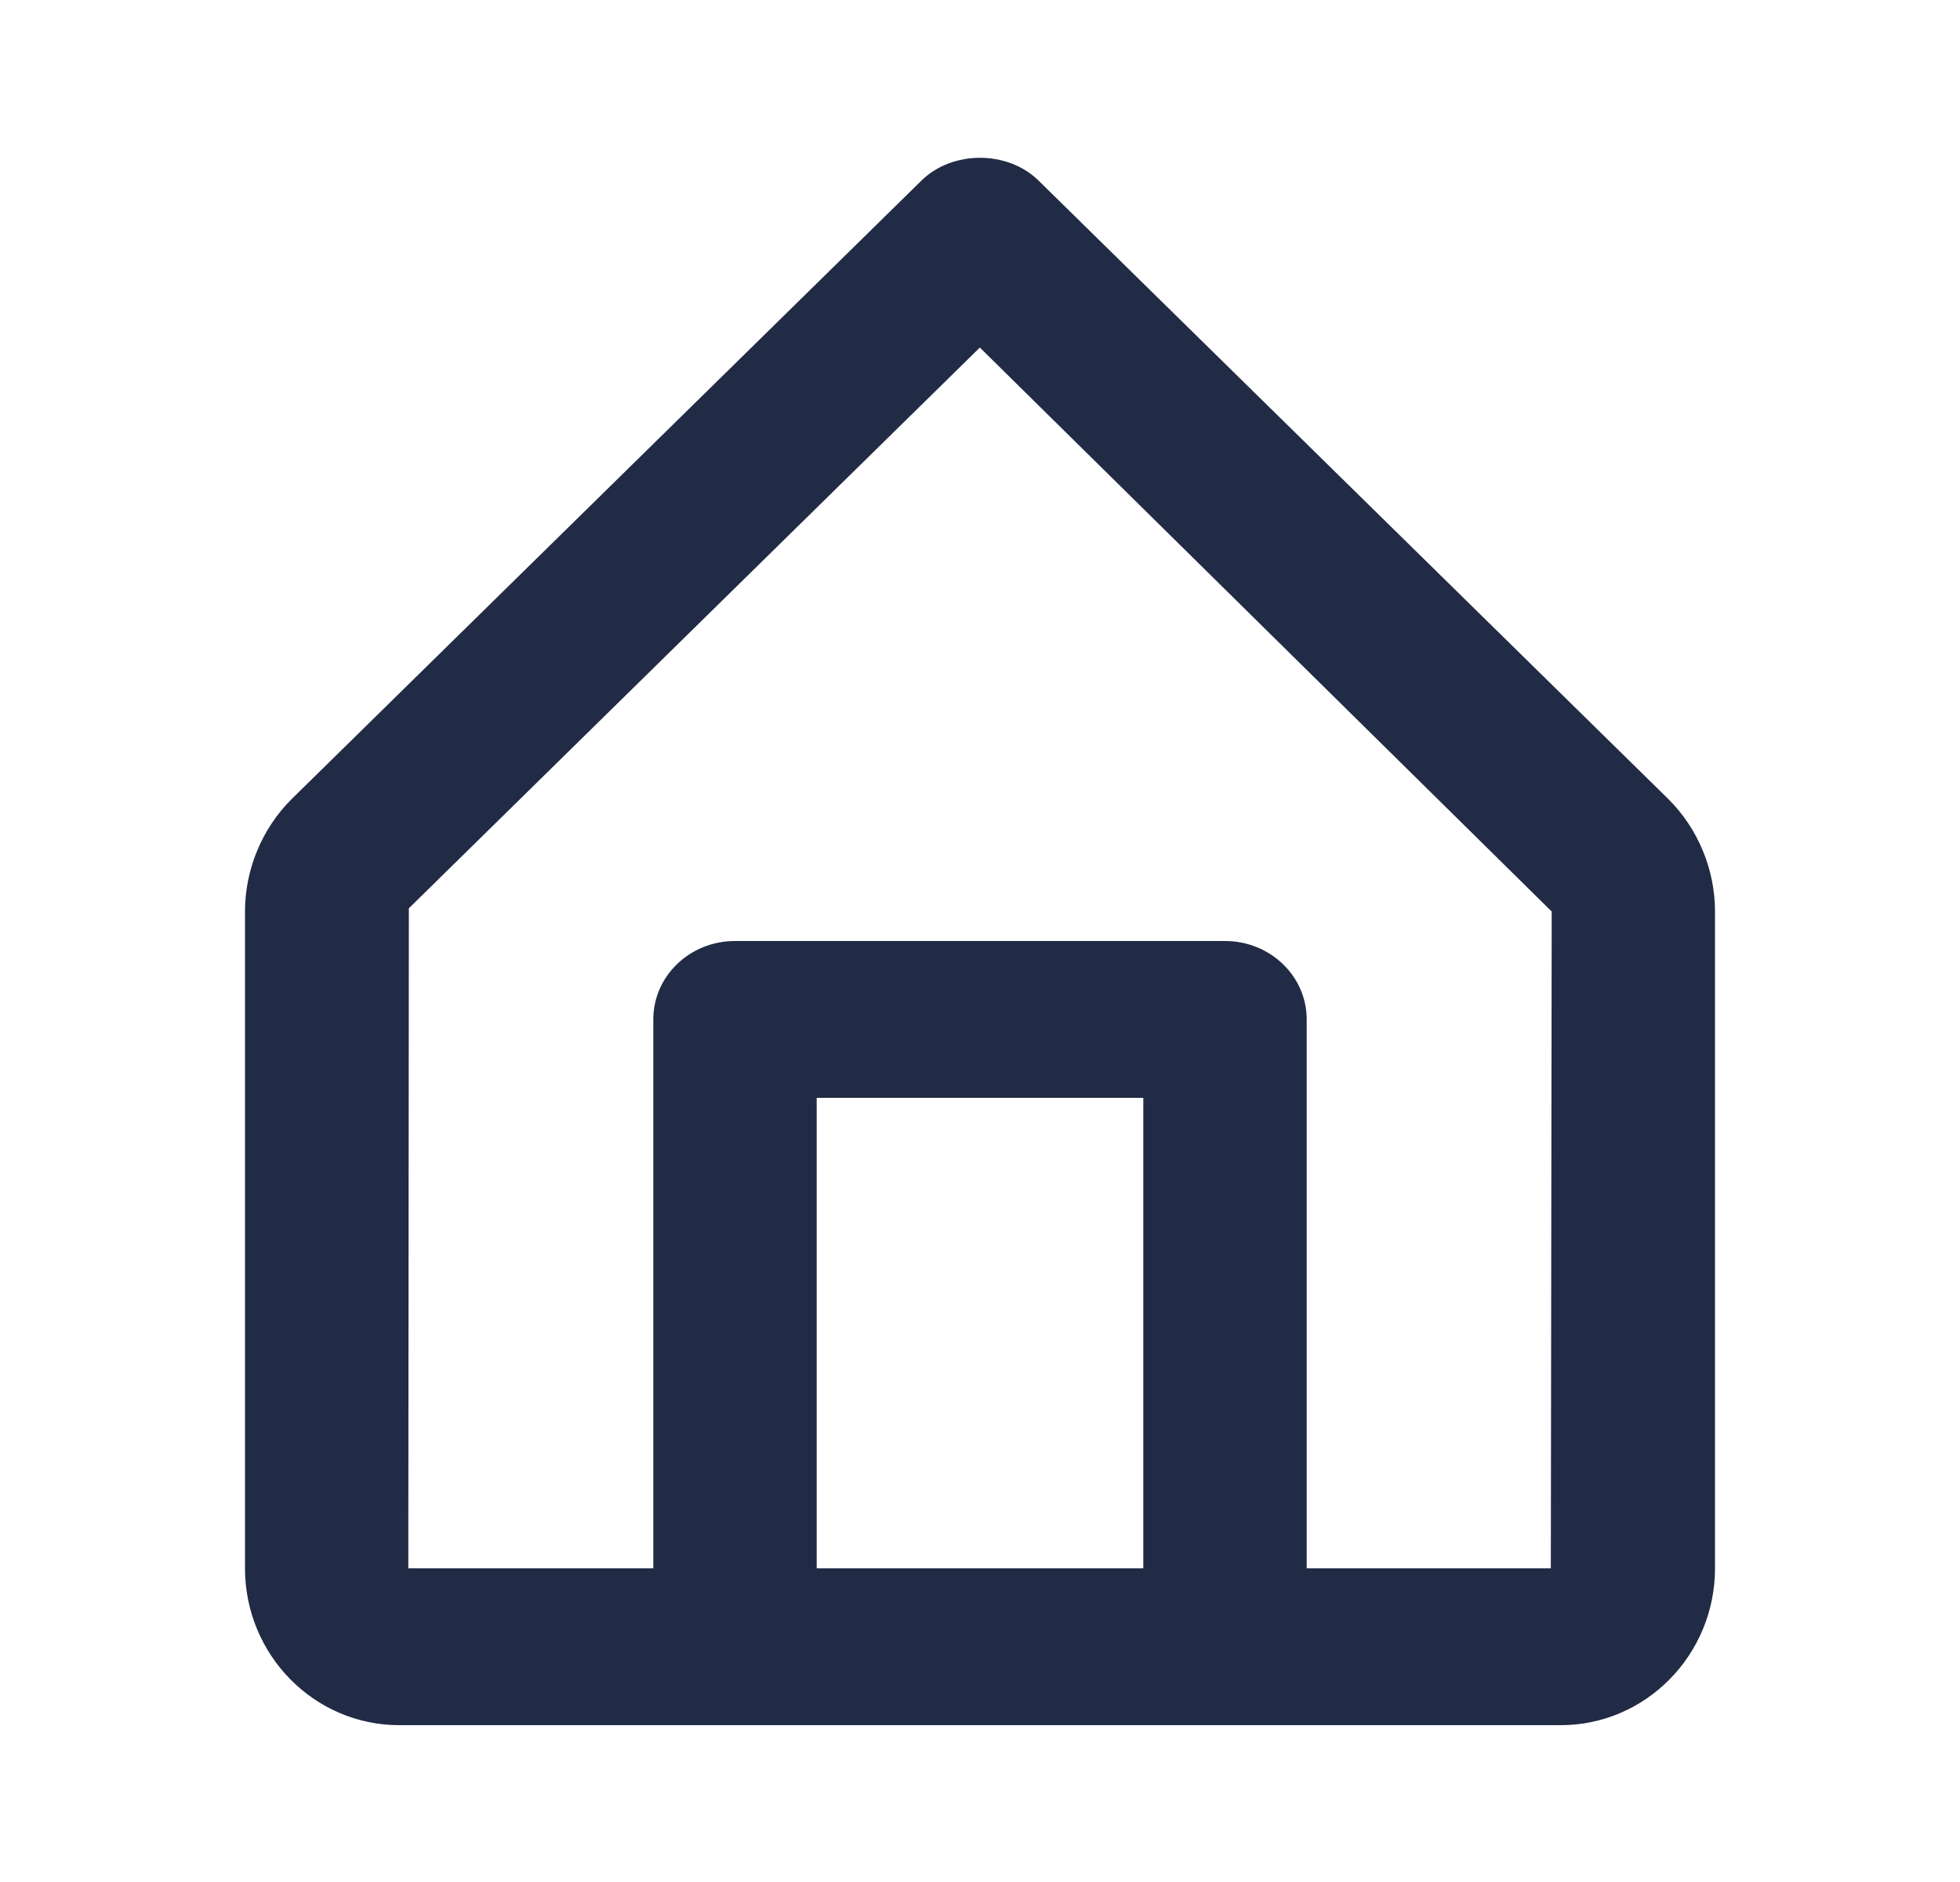
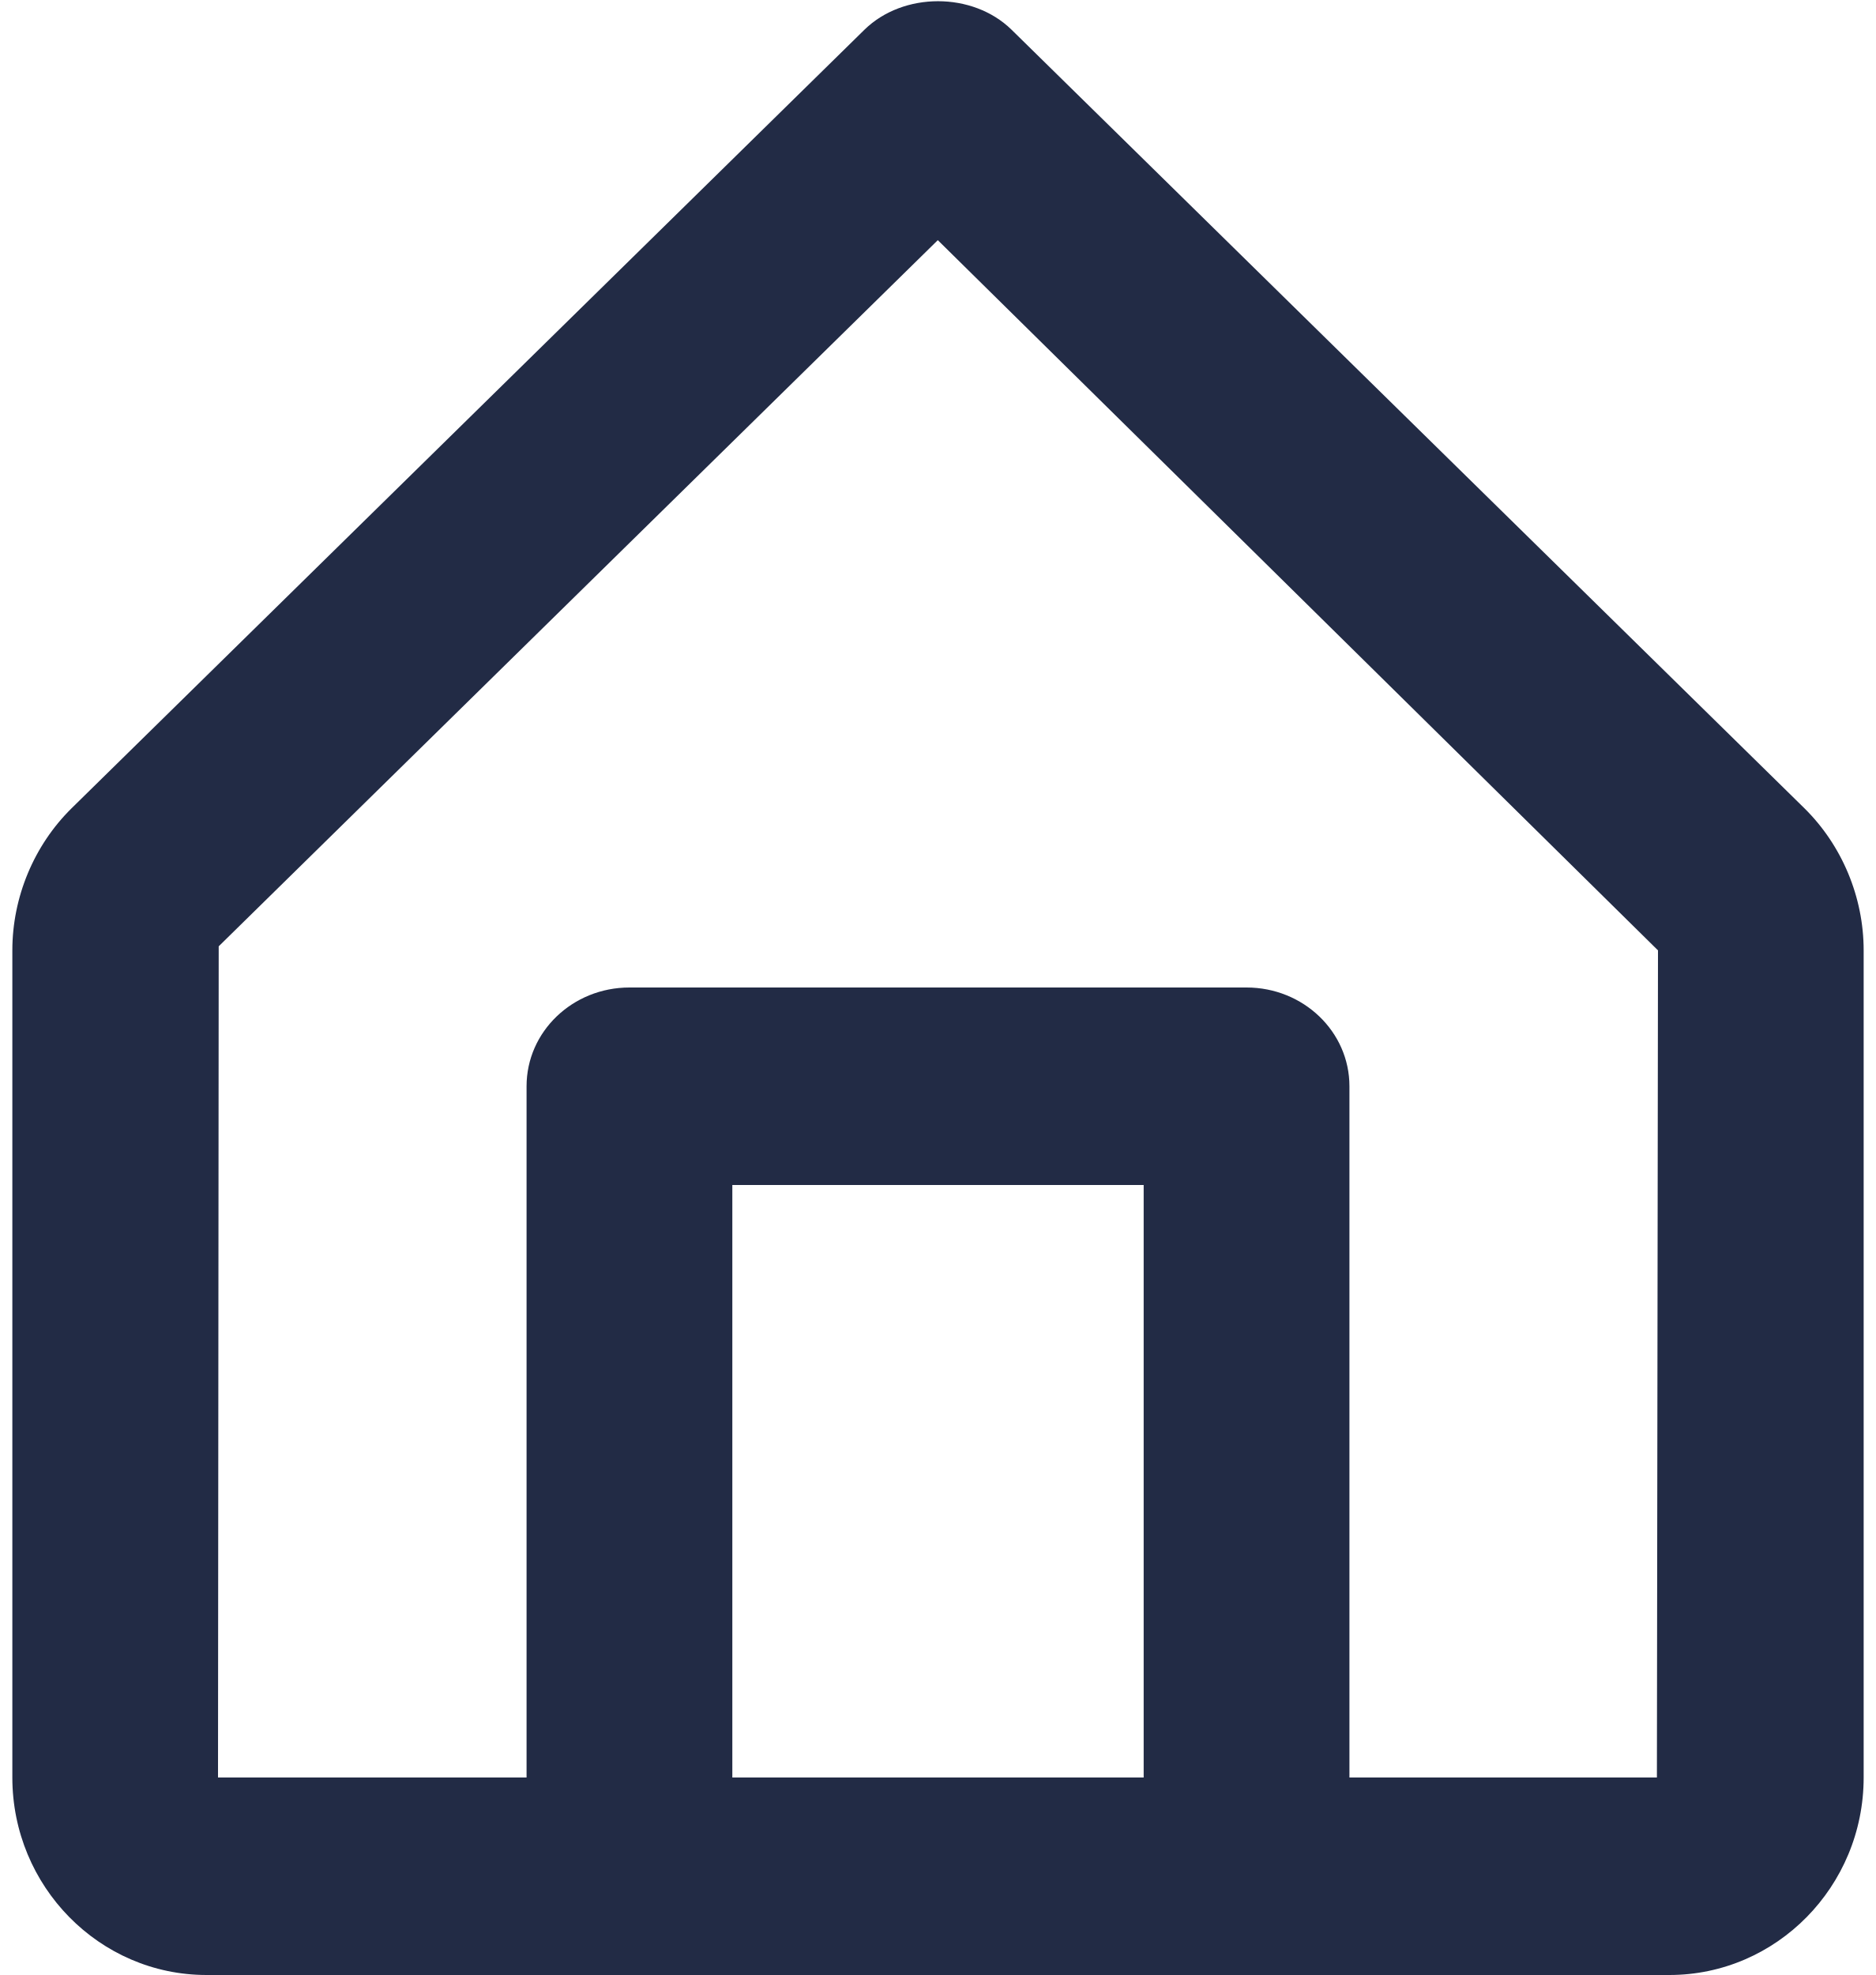
- <svg xmlns="http://www.w3.org/2000/svg" width="25" height="24" viewBox="0 0 25 24" fill="none">
-   <path fill-rule="evenodd" clip-rule="evenodd" d="M19.781 20H16.667V13C16.667 12.447 16.2 12 15.625 12H9.375C8.799 12 8.333 12.447 8.333 13V20H5.208L5.215 11.583L12.498 4.432L19.792 11.624L19.781 20ZM10.417 20H14.583V14H10.417V20ZM21.275 10.185L13.245 2.301C12.852 1.916 12.148 1.916 11.755 2.301L3.724 10.186C3.344 10.561 3.125 11.085 3.125 11.624V20C3.125 21.103 4.007 22 5.092 22H9.375H15.625H19.907C20.992 22 21.875 21.103 21.875 20V11.624C21.875 11.085 21.656 10.561 21.275 10.185V10.185Z" fill="#222B45" />
+ <svg xmlns="http://www.w3.org/2000/svg" width="19" height="20" viewBox="0 0 19 20" fill="none">
+   <path fill-rule="evenodd" clip-rule="evenodd" d="M16.781 18H13.667V11C13.667 10.447 13.2 10 12.625 10H6.375C5.799 10 5.333 10.447 5.333 11V18H2.208L2.215 9.583L9.498 2.432L16.792 9.624L16.781 18ZM7.417 18H11.583V12H7.417V18ZM18.275 8.185L10.245 0.301C9.852 -0.084 9.148 -0.084 8.755 0.301L0.724 8.186C0.344 8.561 0.125 9.085 0.125 9.624V18C0.125 19.103 1.007 20 2.092 20H6.375H12.625H16.907C17.992 20 18.875 19.103 18.875 18V9.624C18.875 9.085 18.656 8.561 18.275 8.185V8.185Z" fill="#222B45" />
</svg>
